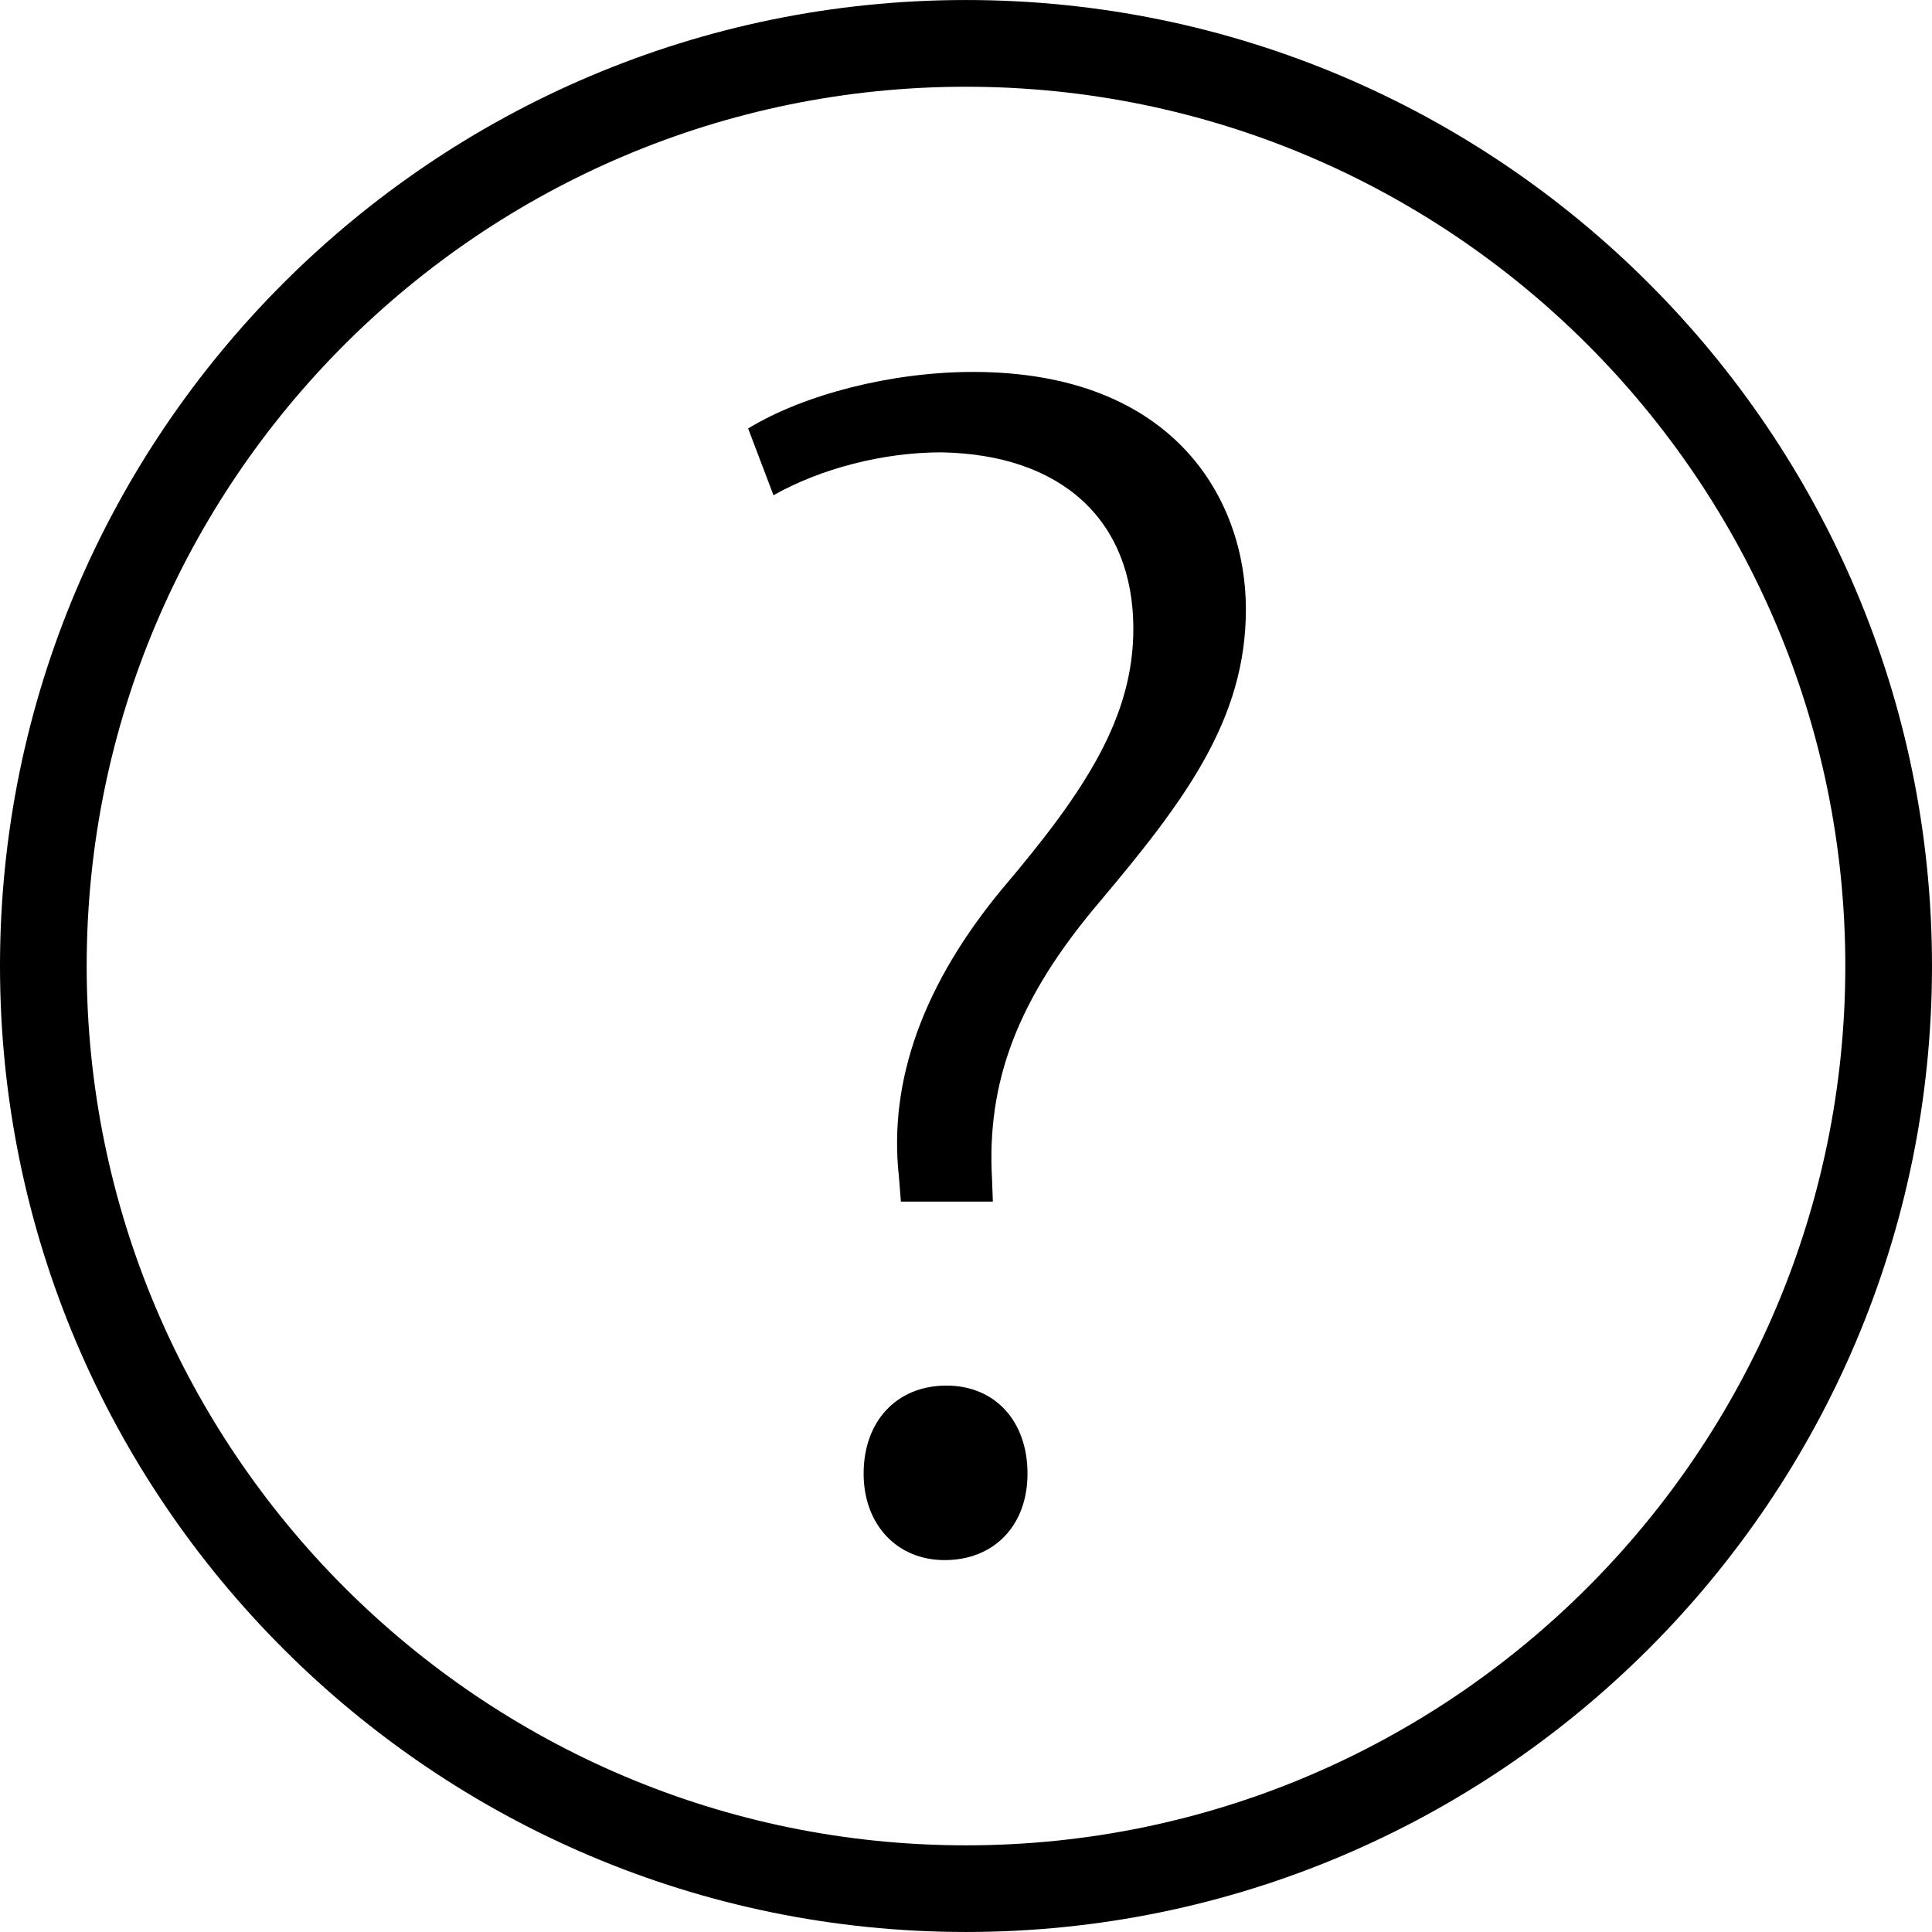
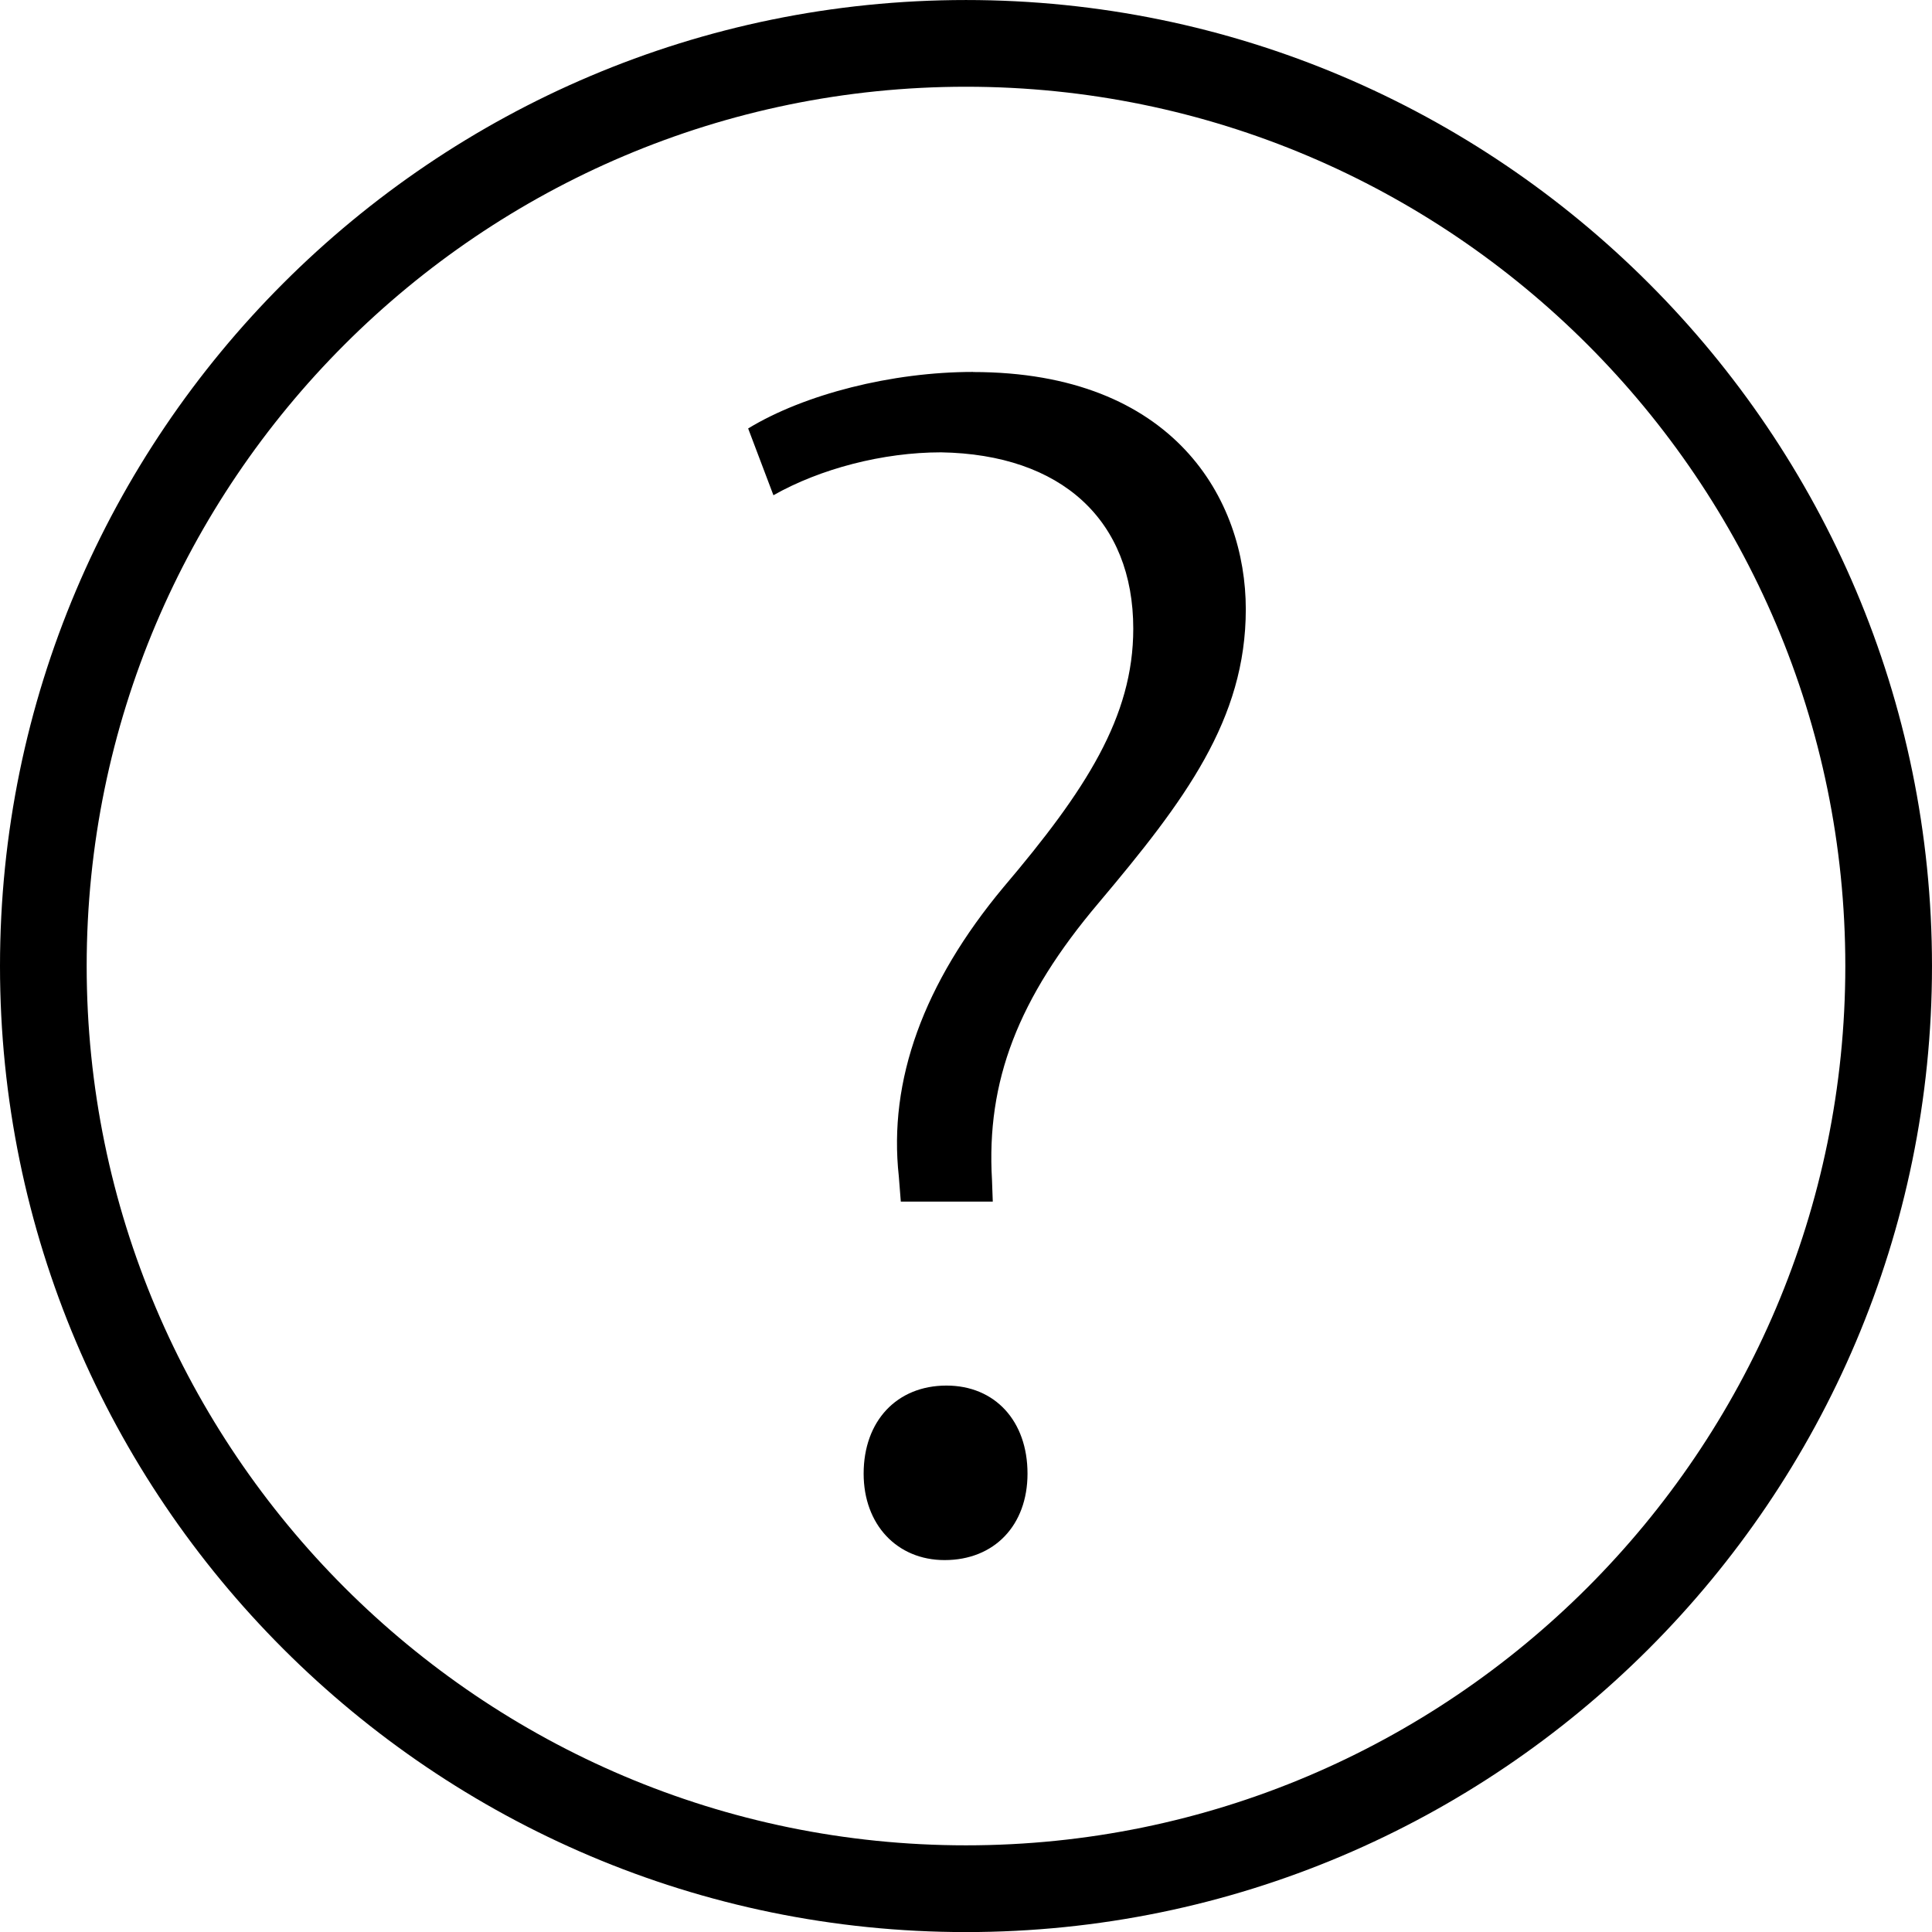
- <svg xmlns="http://www.w3.org/2000/svg" version="1.1" viewBox="0 0 198.777 198.777" style="enable-background:new 0 0 198.777 198.777;" xml:space="preserve">
-   <path d="M99.388,0.002C44.582,0.002,0,44.587,0,99.39c0,54.807,44.585,99.385,99.388,99.385   s99.388-44.575,99.388-99.385C198.777,44.587,154.191,0.002,99.388,0.002z M99.388,189.86c-49.882,0-90.47-40.584-90.47-90.47   c0-49.886,40.588-90.466,90.47-90.466c49.878,0,90.47,40.581,90.47,90.463C189.858,149.276,149.267,189.86,99.388,189.86z" />
-   <path d="M100.115,38.267c-8.357,0-17.365,2.298-23.141,5.816l2.609,6.871   c4.824-2.731,11.259-4.413,17.243-4.413c12.401,0.204,19.78,6.986,19.78,18.148c0,9.076-4.892,16.627-13.356,26.598   c-8.231,9.874-11.853,19.888-10.765,29.755l0.204,2.588h9.462l-0.079-2.226c-0.601-10.164,2.681-18.714,10.983-28.52   c8.854-10.515,15.131-18.843,15.131-30.206C128.184,51.412,120.829,38.267,100.115,38.267z" />
-   <path d="M97.377,142.558c-5.103,0-8.521,3.643-8.521,9.062c0,5.236,3.429,8.893,8.332,8.893   c5.107,0,8.528-3.575,8.528-8.893C105.719,146.201,102.366,142.558,97.377,142.558z" />
+ <svg xmlns="http://www.w3.org/2000/svg" viewBox="0 0 198.777 198.777">
+   <path d="M99.388.002C44.582.002 0 44.587 0 99.4s44.585 99.385 99.388 99.385S198.776 154.2 198.776 99.4C198.777 44.587 154.2.002 99.388.002zm0 189.858c-49.882 0-90.47-40.584-90.47-90.47S49.506 8.924 99.388 8.924s90.47 40.58 90.47 90.463c0 49.9-40.6 90.473-90.47 90.473zm.727-151.593c-8.357 0-17.365 2.298-23.14 5.816l2.6 6.87c4.824-2.73 11.26-4.413 17.243-4.413 12.4.204 19.78 6.986 19.78 18.148 0 9.076-4.892 16.627-13.356 26.598-8.23 9.874-11.853 19.888-10.765 29.755l.204 2.588h9.462l-.08-2.226c-.6-10.164 2.68-18.714 10.983-28.52 8.854-10.515 15.13-18.843 15.13-30.206-.002-11.266-7.357-24.4-28.07-24.4zm-2.738 104.29c-5.103 0-8.52 3.643-8.52 9.062 0 5.236 3.43 8.893 8.332 8.893 5.107 0 8.528-3.575 8.528-8.893.003-5.42-3.35-9.062-8.34-9.062z" />
</svg>
